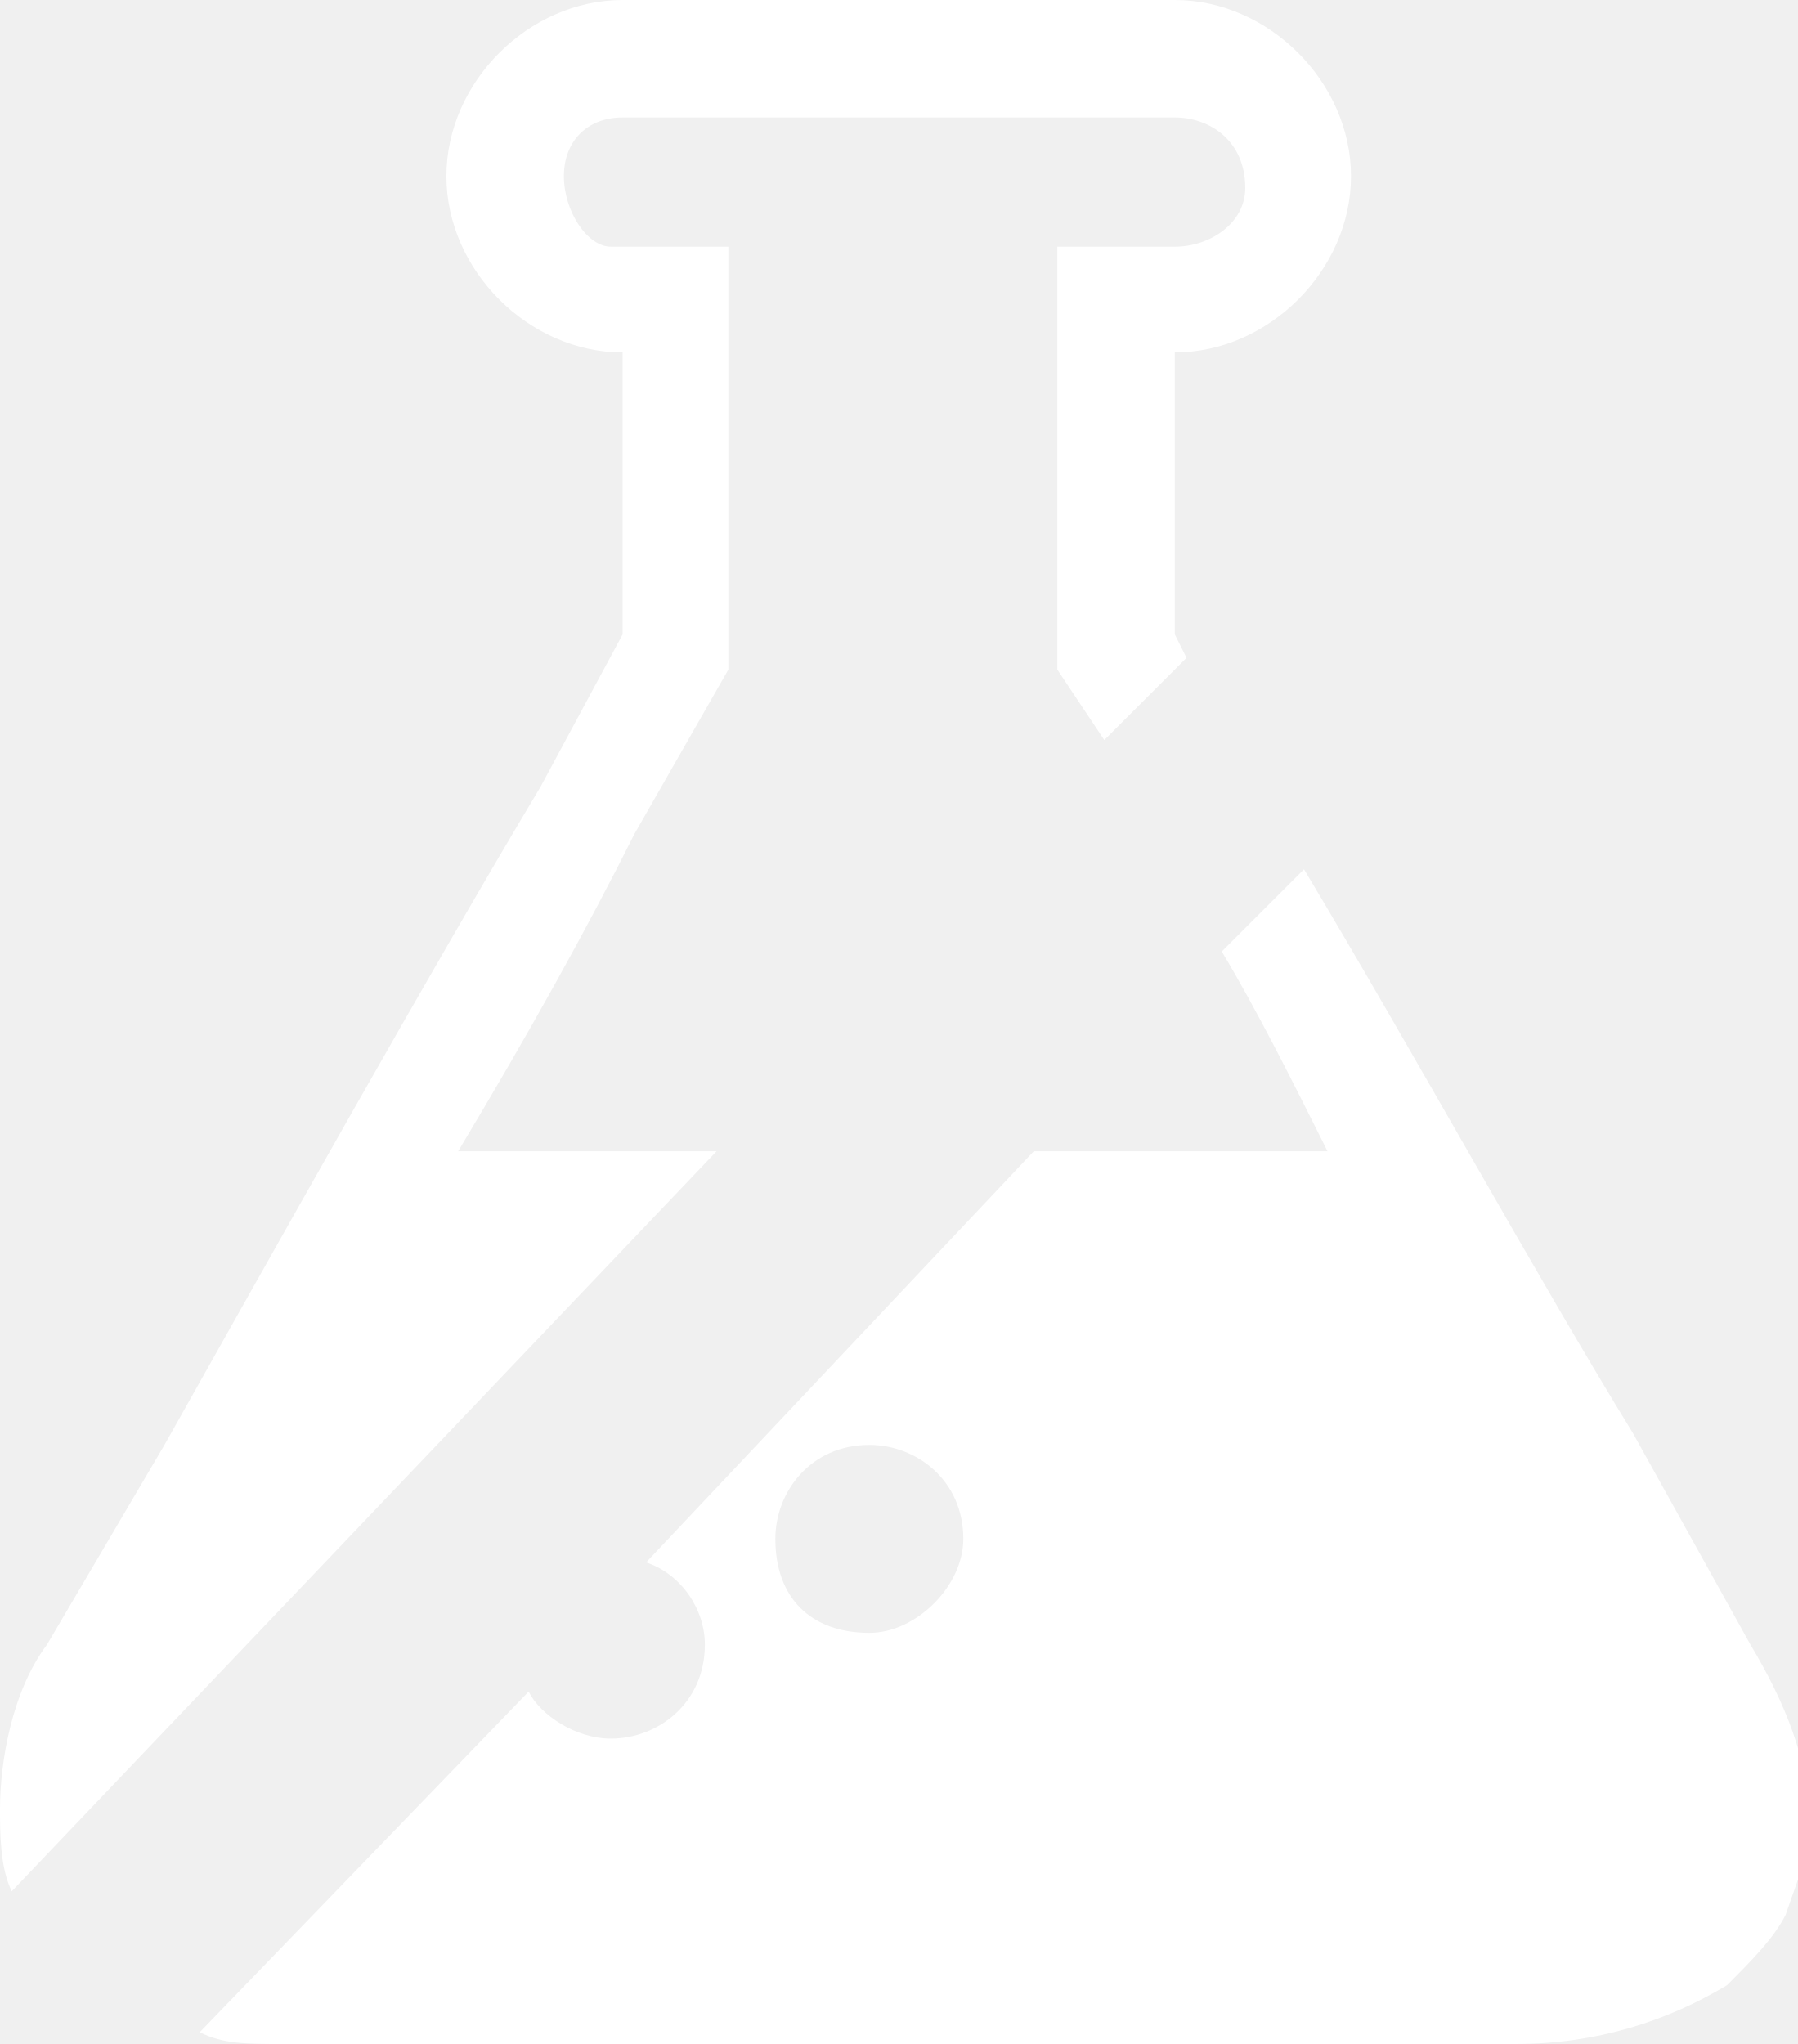
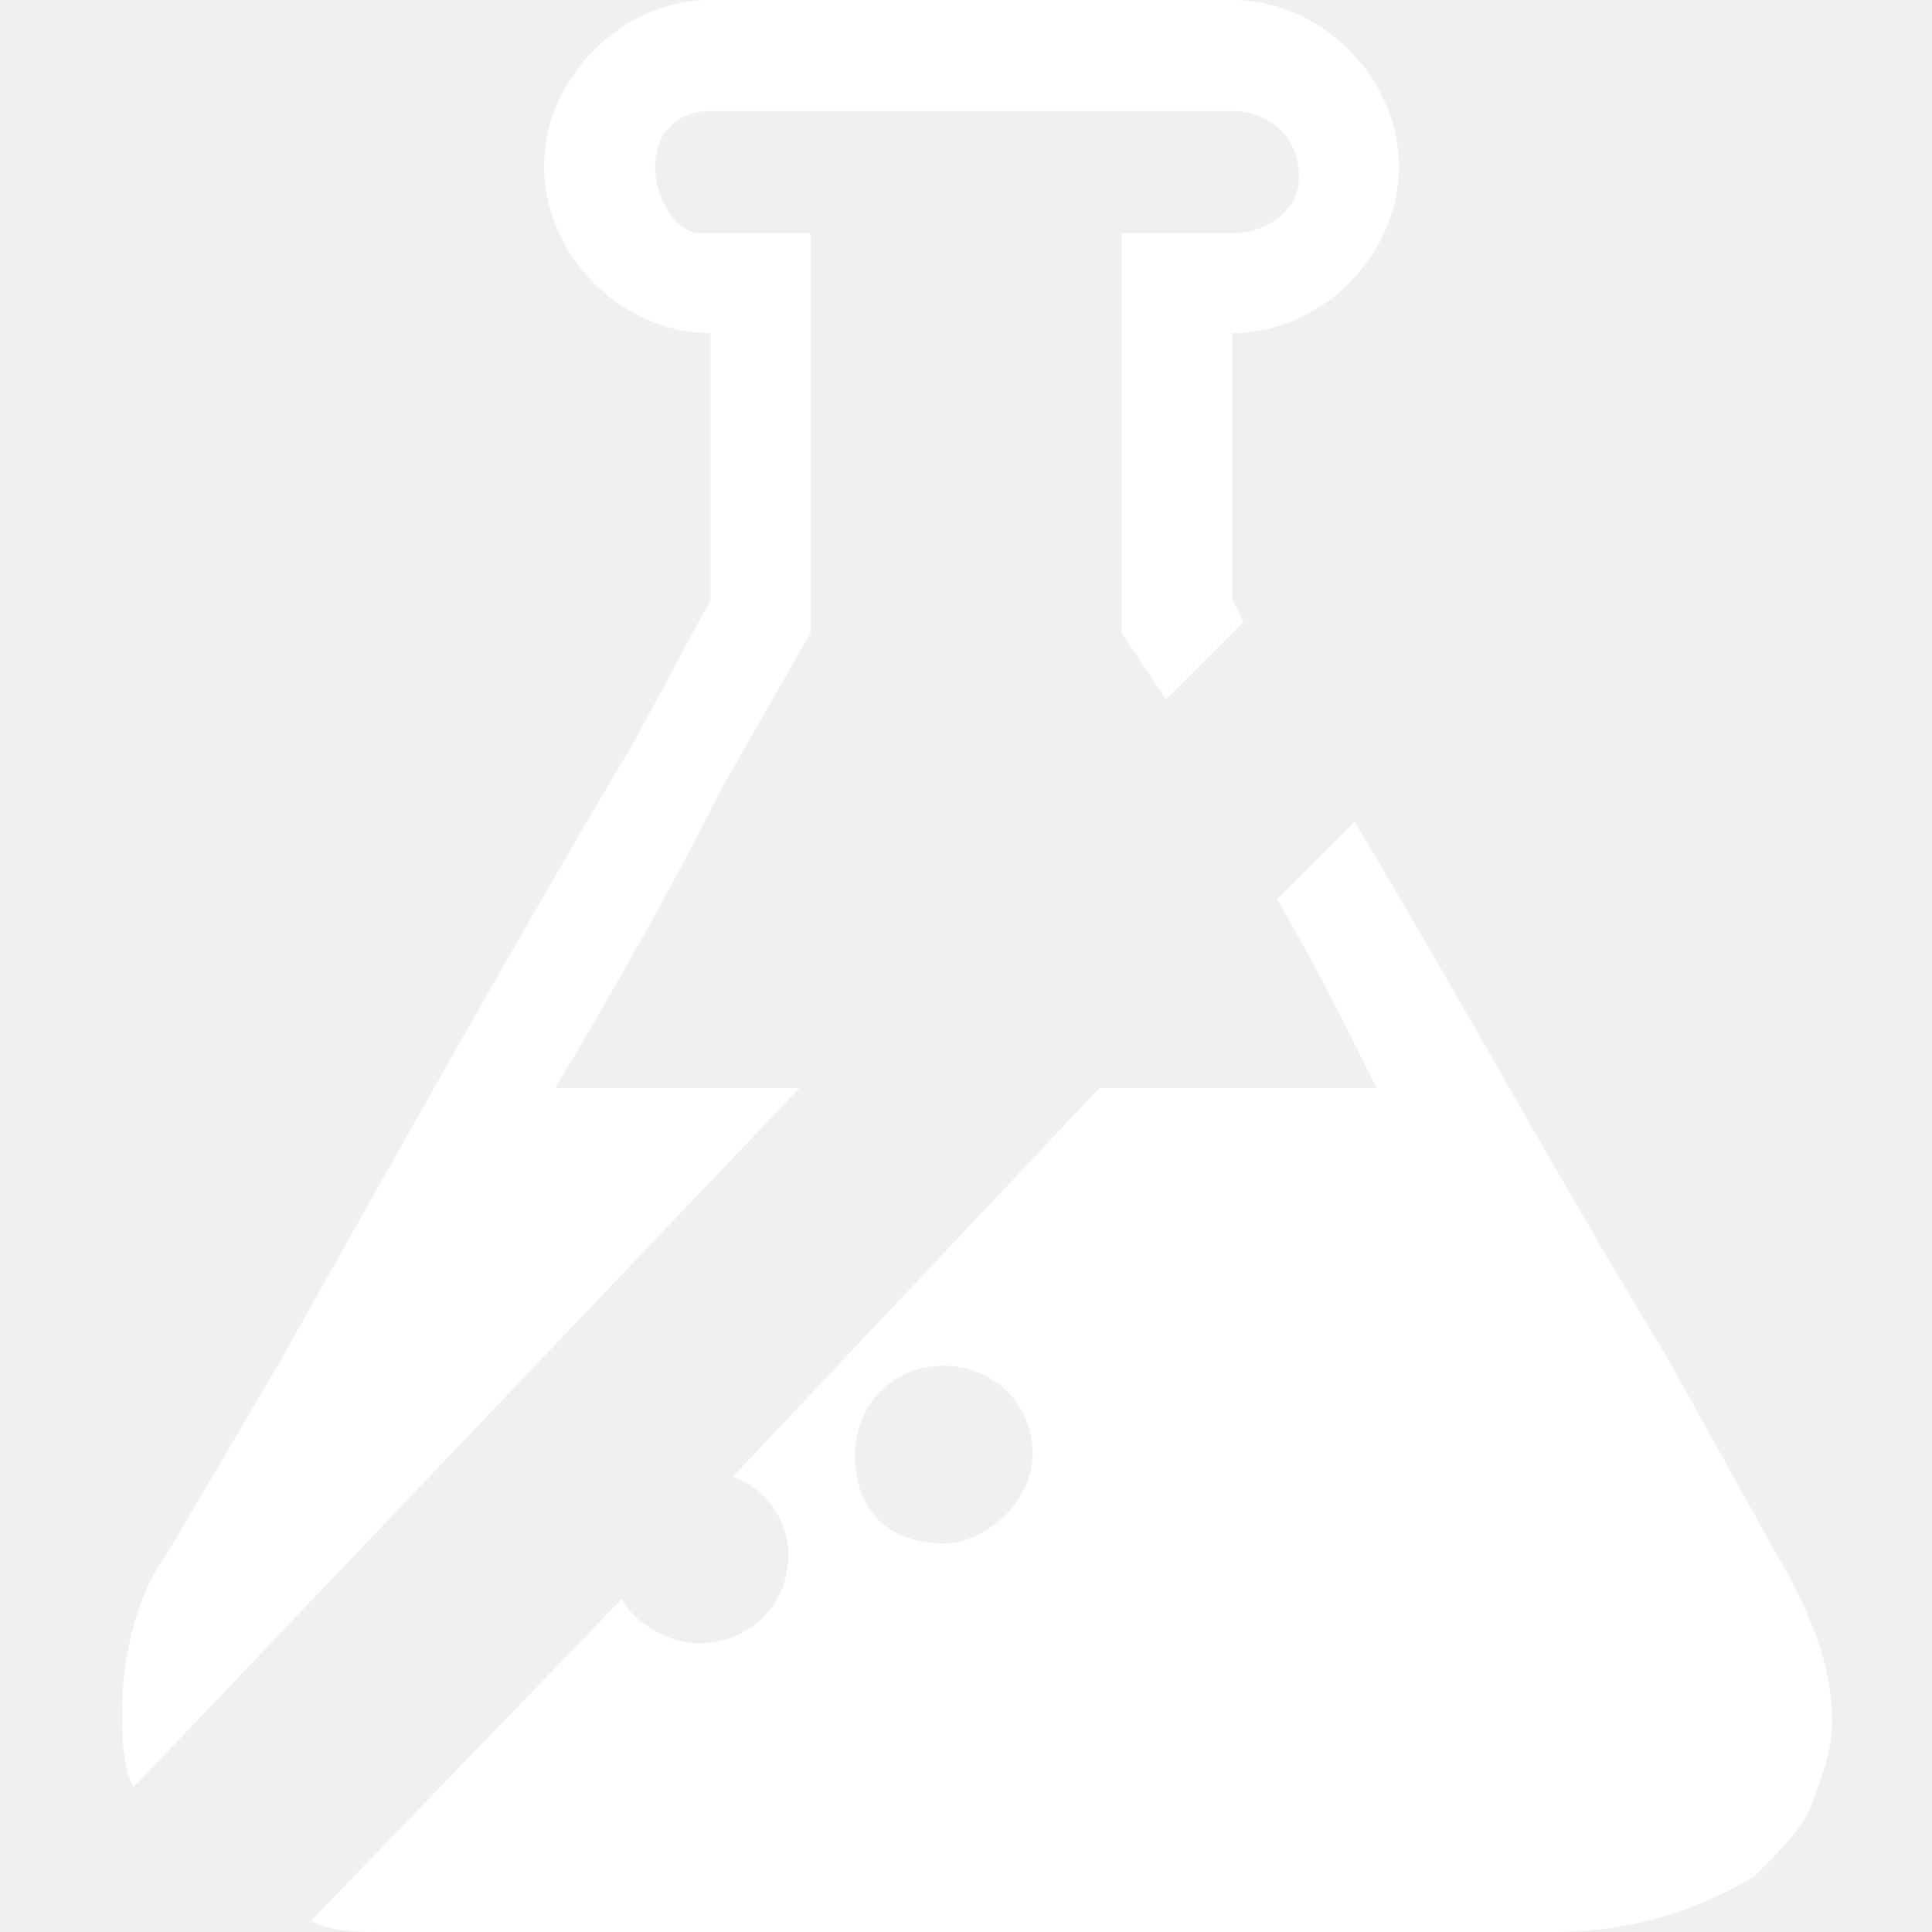
- <svg xmlns="http://www.w3.org/2000/svg" version="1.1" id="Camada_1" x="0px" y="0px" viewBox="0 0 15.3 17.4" style="enable-background:new 0 0 15.3 17.4;" xml:space="preserve">
+ <svg xmlns="http://www.w3.org/2000/svg" version="1.1" id="Camada_1" x="0px" y="0px" viewBox="0 0 17.4 17.4" style="enable-background:new 0 0 17.4 17.4;" xml:space="preserve">
  <style type="text/css">
- 	.st0{fill:#94C123;}
- 	.st1{fill:#FFFFFF;}
- 	.st2{fill-rule:evenodd;clip-rule:evenodd;fill:none;stroke:#FFFFFF;stroke-width:8;stroke-miterlimit:10;}
- 	.st3{fill-rule:evenodd;clip-rule:evenodd;fill:#FFFFFF;}
- 	.st4{fill:#F9B122;}
- 	.st5{fill:#009062;}
- 	.st6{clip-path:url(#XMLID_71_);fill:none;stroke:#F9B122;stroke-width:2;stroke-miterlimit:10;}
+ 	.st0{fill:#FFFFFF;}
</style>
  <g>
-     <path class="st1" d="M6.1,9.8c-0.9,0-1.7,0-2.2,0c0.6-1,1.1-1.9,1.5-2.7l0.8-1.4V2.1h-1C5,2.1,4.8,1.8,4.8,1.5C4.8,1.2,5,1,5.3,1   H10c0.3,0,0.6,0.2,0.6,0.6c0,0.3-0.3,0.5-0.6,0.5H9v3.6l0.4,0.6l0.7-0.7L10,5.4V3c0.8,0,1.5-0.7,1.5-1.5C11.5,0.7,10.8,0,10,0H5.3   C4.5,0,3.8,0.7,3.8,1.5C3.8,2.3,4.5,3,5.3,3v2.4L4.6,6.7c-0.9,1.5-2.3,4-3.2,5.6l-1,1.7C0.1,14.4,0,15,0,15.4c0,0.2,0,0.5,0.1,0.7   L6.1,9.8z" />
-     <path class="st1" d="M13.9,12.2c-0.8-1.3-1.9-3.3-2.8-4.8l-0.7,0.7c0.3,0.5,0.6,1.1,0.9,1.7c-0.6,0-1.5,0-2.5,0l-3.3,3.5   C5.8,13.4,6,13.7,6,14c0,0.5-0.4,0.8-0.8,0.8c-0.3,0-0.6-0.2-0.7-0.4l-2.8,2.9c0.2,0.1,0.4,0.1,0.7,0.1h2.1c1.7,0,4.6,0,6.4,0h2   c0.7,0,1.3-0.2,1.8-0.5c0.2-0.2,0.4-0.4,0.5-0.6c0.1-0.3,0.2-0.5,0.2-0.8c0-0.5-0.2-1-0.5-1.5L13.9,12.2z M7.4,13.9   c-0.5,0-0.8-0.3-0.8-0.8c0-0.4,0.3-0.8,0.8-0.8c0.4,0,0.8,0.3,0.8,0.8C8.2,13.5,7.8,13.9,7.4,13.9z" />
+     <path class="st0" d="M7.2,9.8c-0.9,0-1.7,0-2.2,0c0.6-1,1.1-1.9,1.5-2.7l0.8-1.4V2.1h-1c-0.2,0-0.4-0.3-0.4-0.6S6.1,1,6.4,1h4.7   c0.3,0,0.6,0.2,0.6,0.6c0,0.3-0.3,0.5-0.6,0.5h-1v3.6l0.4,0.6l0.7-0.7l-0.1-0.2V3c0.8,0,1.5-0.7,1.5-1.5S11.9,0,11.1,0H6.4   C5.6,0,4.9,0.7,4.9,1.5S5.6,3,6.4,3v2.4L5.7,6.7c-0.9,1.5-2.3,4-3.2,5.6l-1,1.7c-0.3,0.4-0.4,1-0.4,1.4c0,0.2,0,0.5,0.1,0.7   L7.2,9.8z" />
+     <path class="st0" d="M15,12.2c-0.8-1.3-1.9-3.3-2.8-4.8l-0.7,0.7c0.3,0.5,0.6,1.1,0.9,1.7c-0.6,0-1.5,0-2.5,0l-3.3,3.5   c0.3,0.1,0.5,0.4,0.5,0.7c0,0.5-0.4,0.8-0.8,0.8c-0.3,0-0.6-0.2-0.7-0.4l-2.8,2.9c0.2,0.1,0.4,0.1,0.7,0.1h2.1c1.7,0,4.6,0,6.4,0h2   c0.7,0,1.3-0.2,1.8-0.5c0.2-0.2,0.4-0.4,0.5-0.6c0.1-0.3,0.2-0.5,0.2-0.8c0-0.5-0.2-1-0.5-1.5L15,12.2z M8.5,13.9   c-0.5,0-0.8-0.3-0.8-0.8c0-0.4,0.3-0.8,0.8-0.8c0.4,0,0.8,0.3,0.8,0.8C9.3,13.5,8.9,13.9,8.5,13.9z" />
  </g>
</svg>
